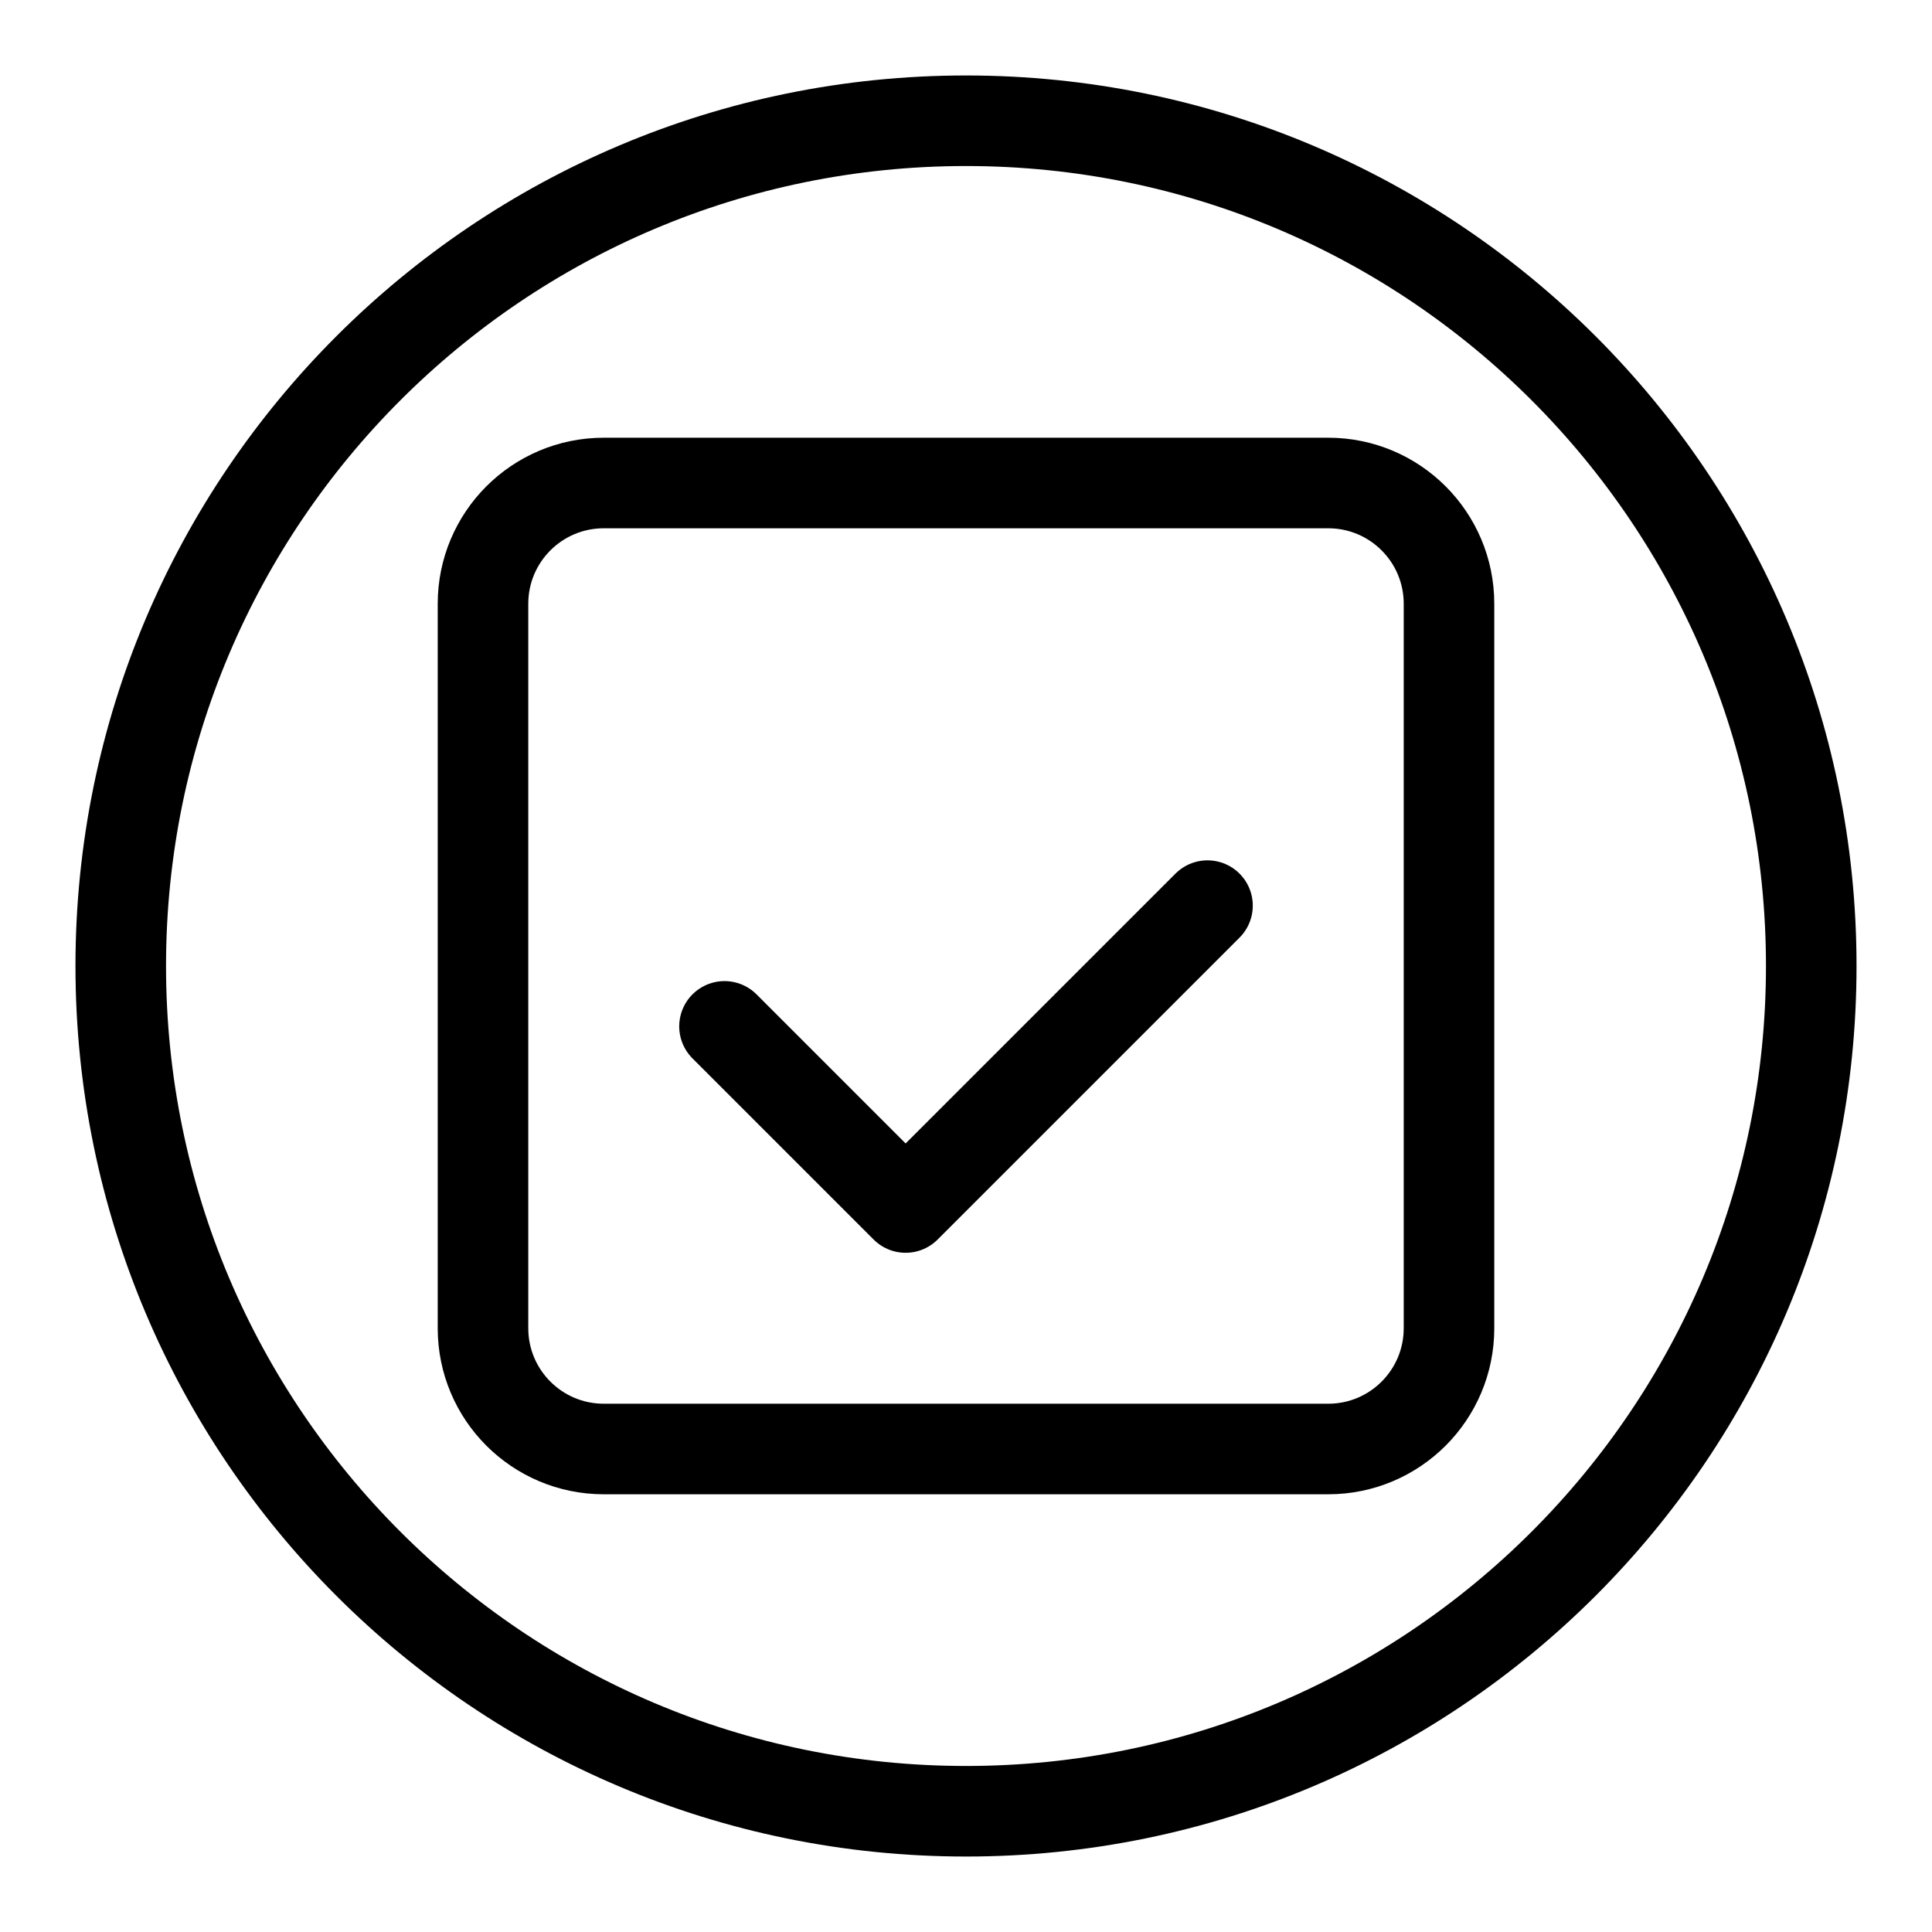
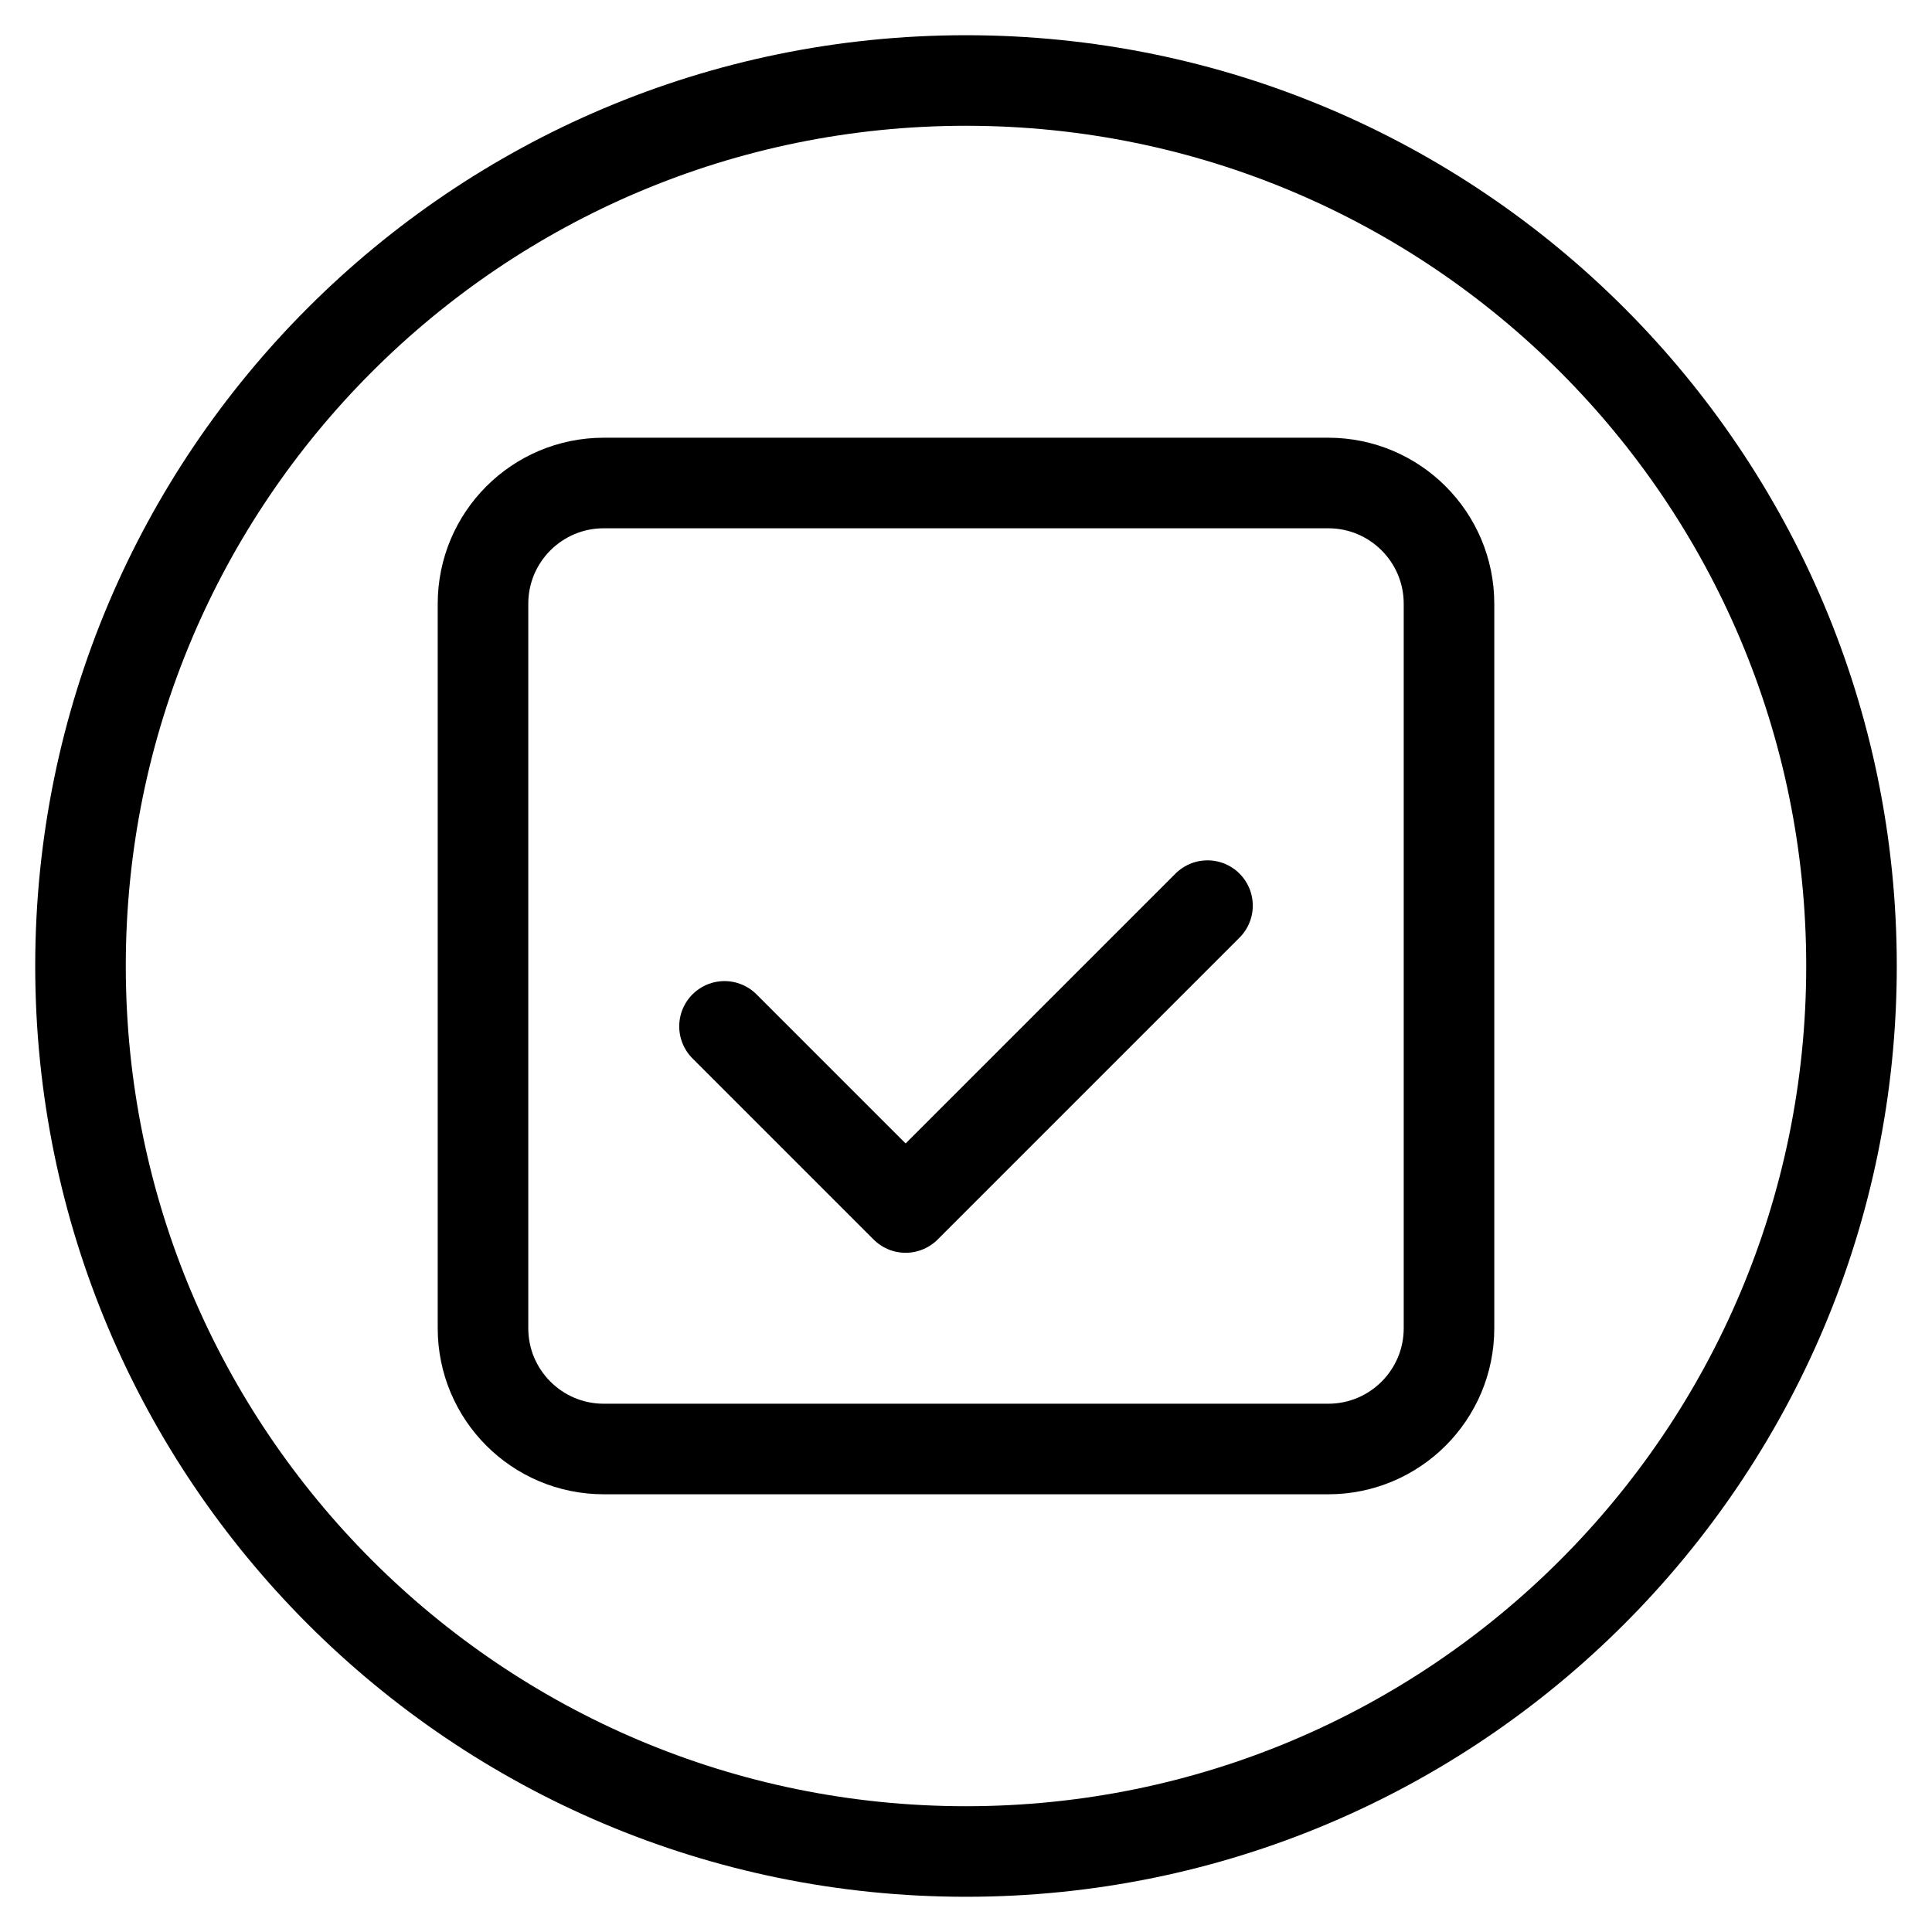
- <svg xmlns="http://www.w3.org/2000/svg" width="32" height="32" viewBox="0 0 32 32" fill="none">
-   <circle cx="16" cy="16" r="14" stroke="currentColor" stroke-width="1.5" fill="none" />
-   <rect x="8" y="8" width="16" height="16" rx="2" stroke="currentColor" stroke-width="1.5" fill="none" />
-   <path d="M12 17l3 3 5-5" stroke="currentColor" stroke-width="1.5" fill="none" stroke-linecap="round" stroke-linejoin="round" />
+ <svg xmlns="http://www.w3.org/2000/svg" width="24" height="24" viewBox="0 0 24 24" fill="none">
+   <path stroke="currentColor" stroke-width="1.125" d="M23 12A11 11 0 0 1 12 23 11 11 0 0 1 1 12 11 11 0 0 1 23 12z" />
+   <path stroke="currentColor" stroke-width="1.125" d="M7.5 6h9A1.5 1.5 0 0 1 18 7.5v9a1.5 1.5 0 0 1-1.5 1.5h-9A1.5 1.5 0 0 1 6 16.5v-9A1.5 1.5 0 0 1 7.5 6z" />
+   <path d="M9 12.75 11.25 15 15 11.25" stroke="currentColor" stroke-width="1.125" stroke-linecap="round" stroke-linejoin="round" />
</svg>
